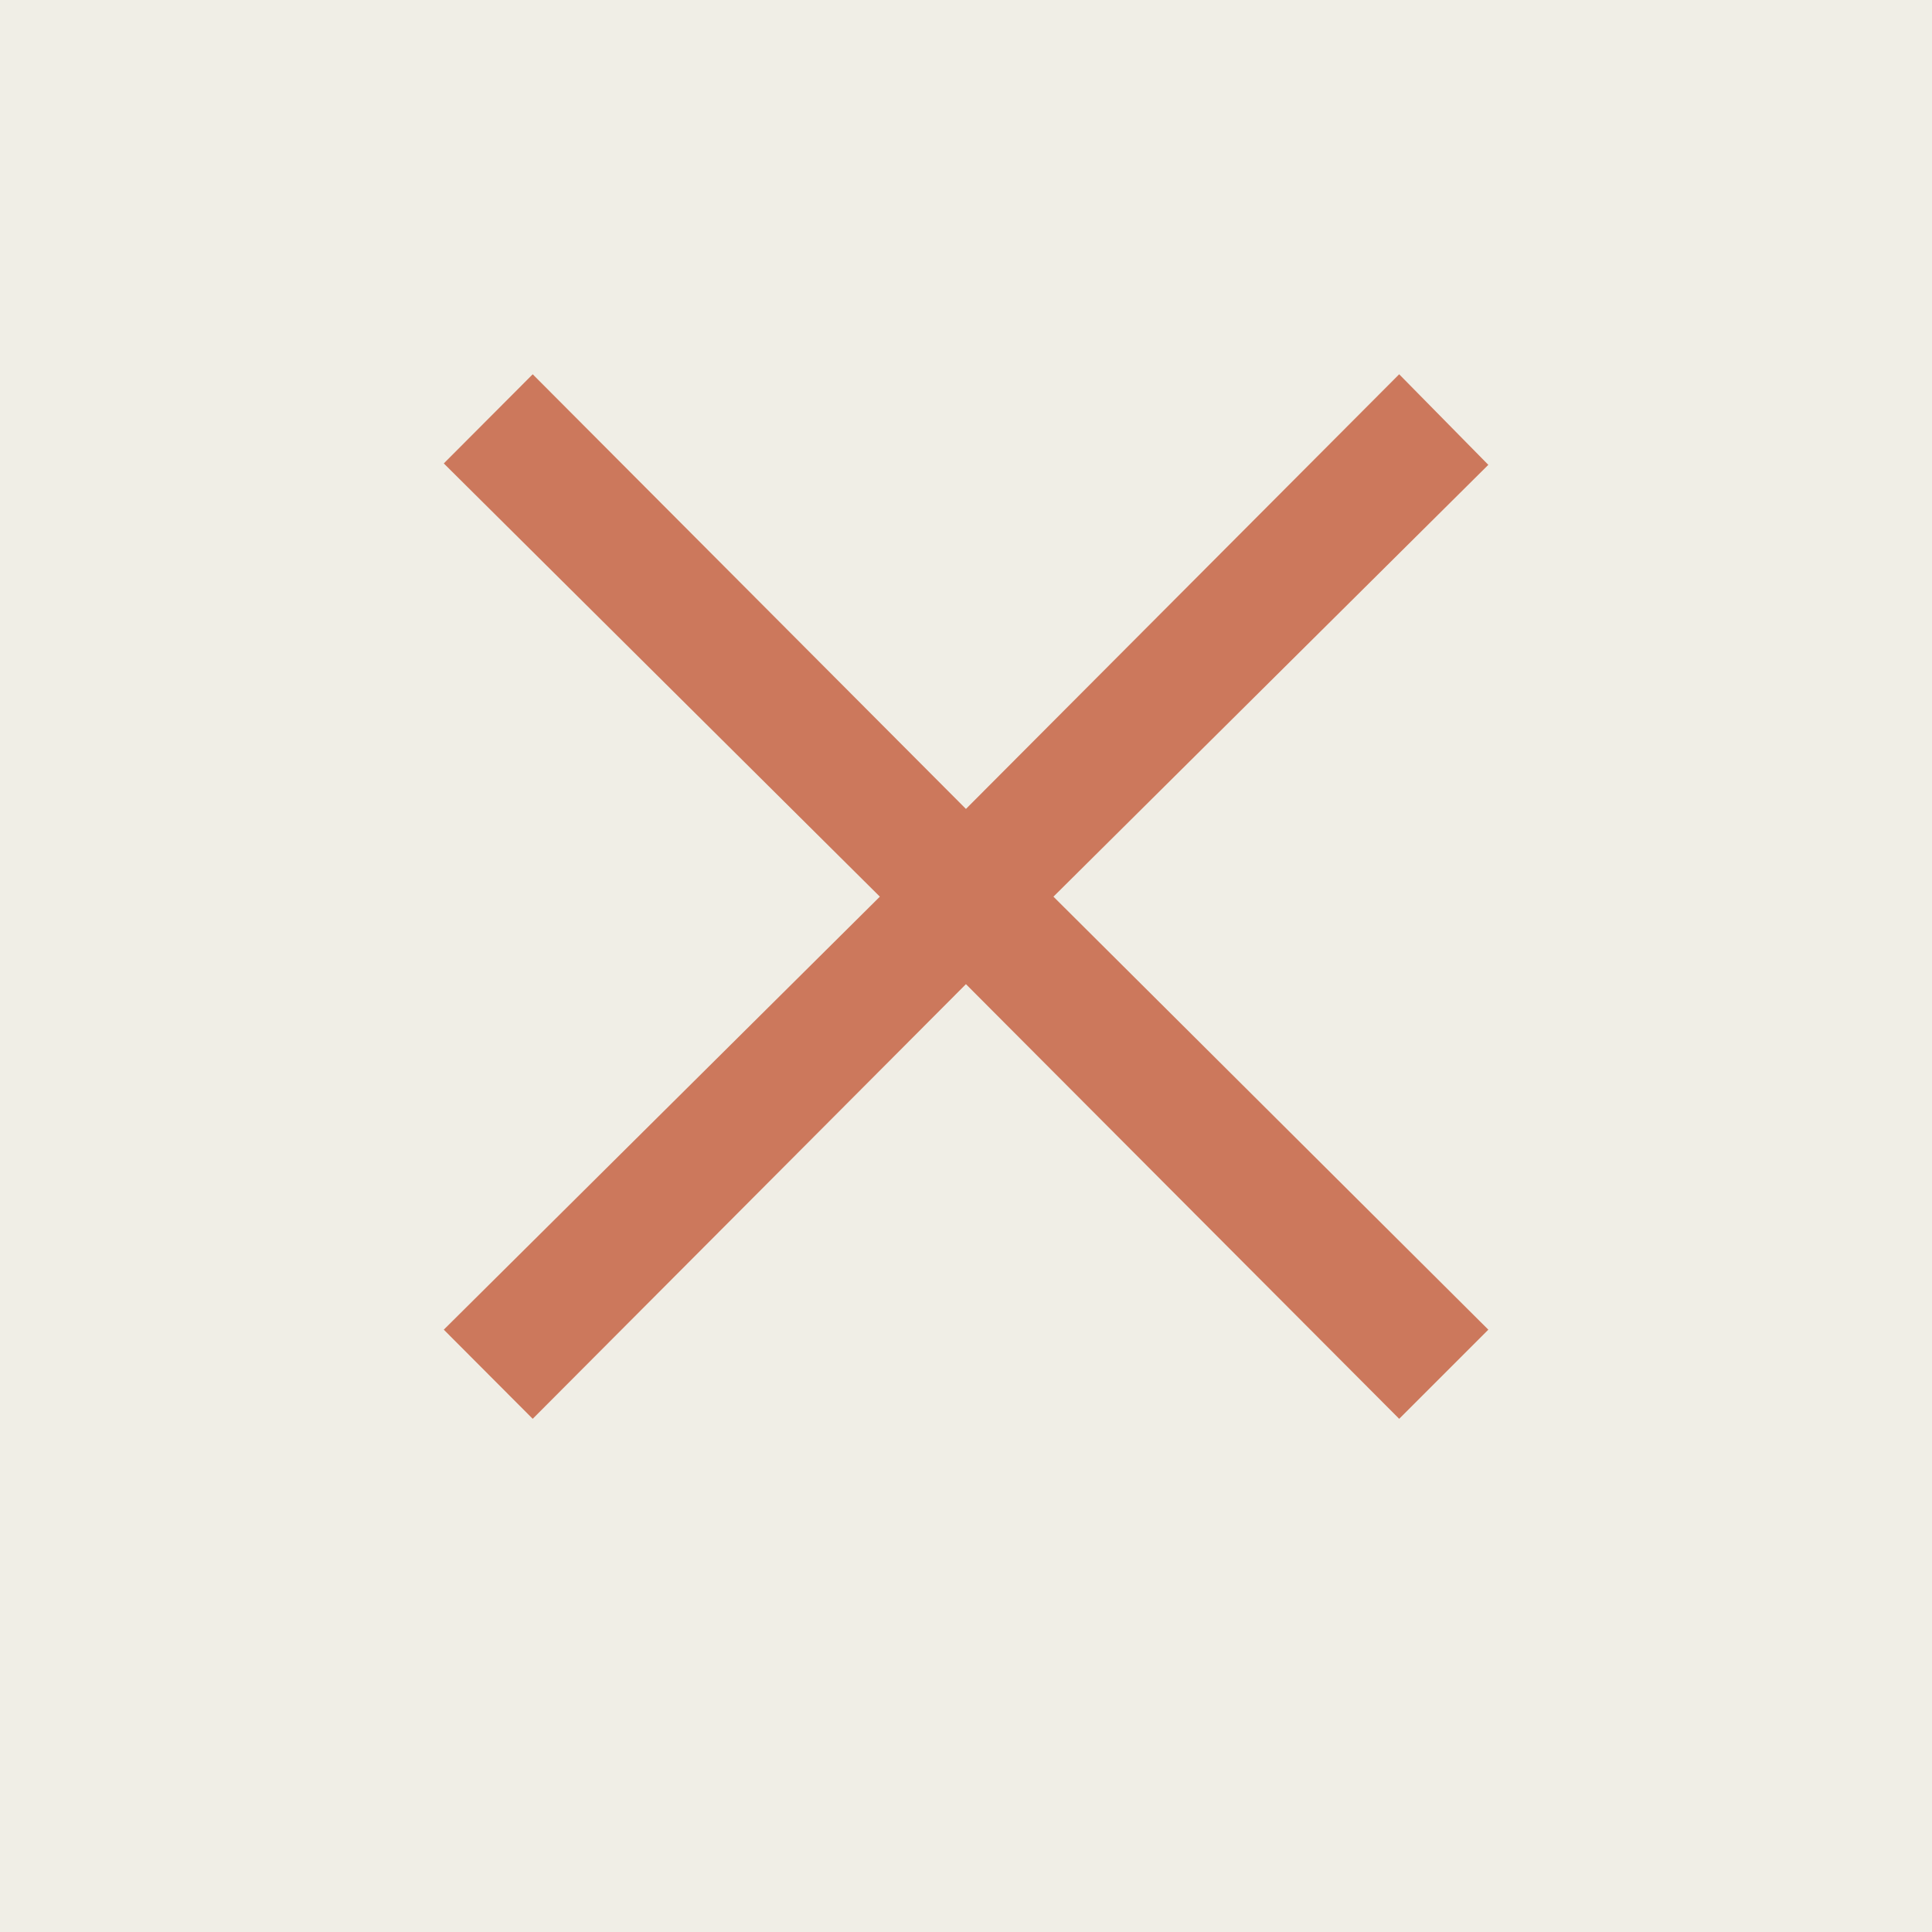
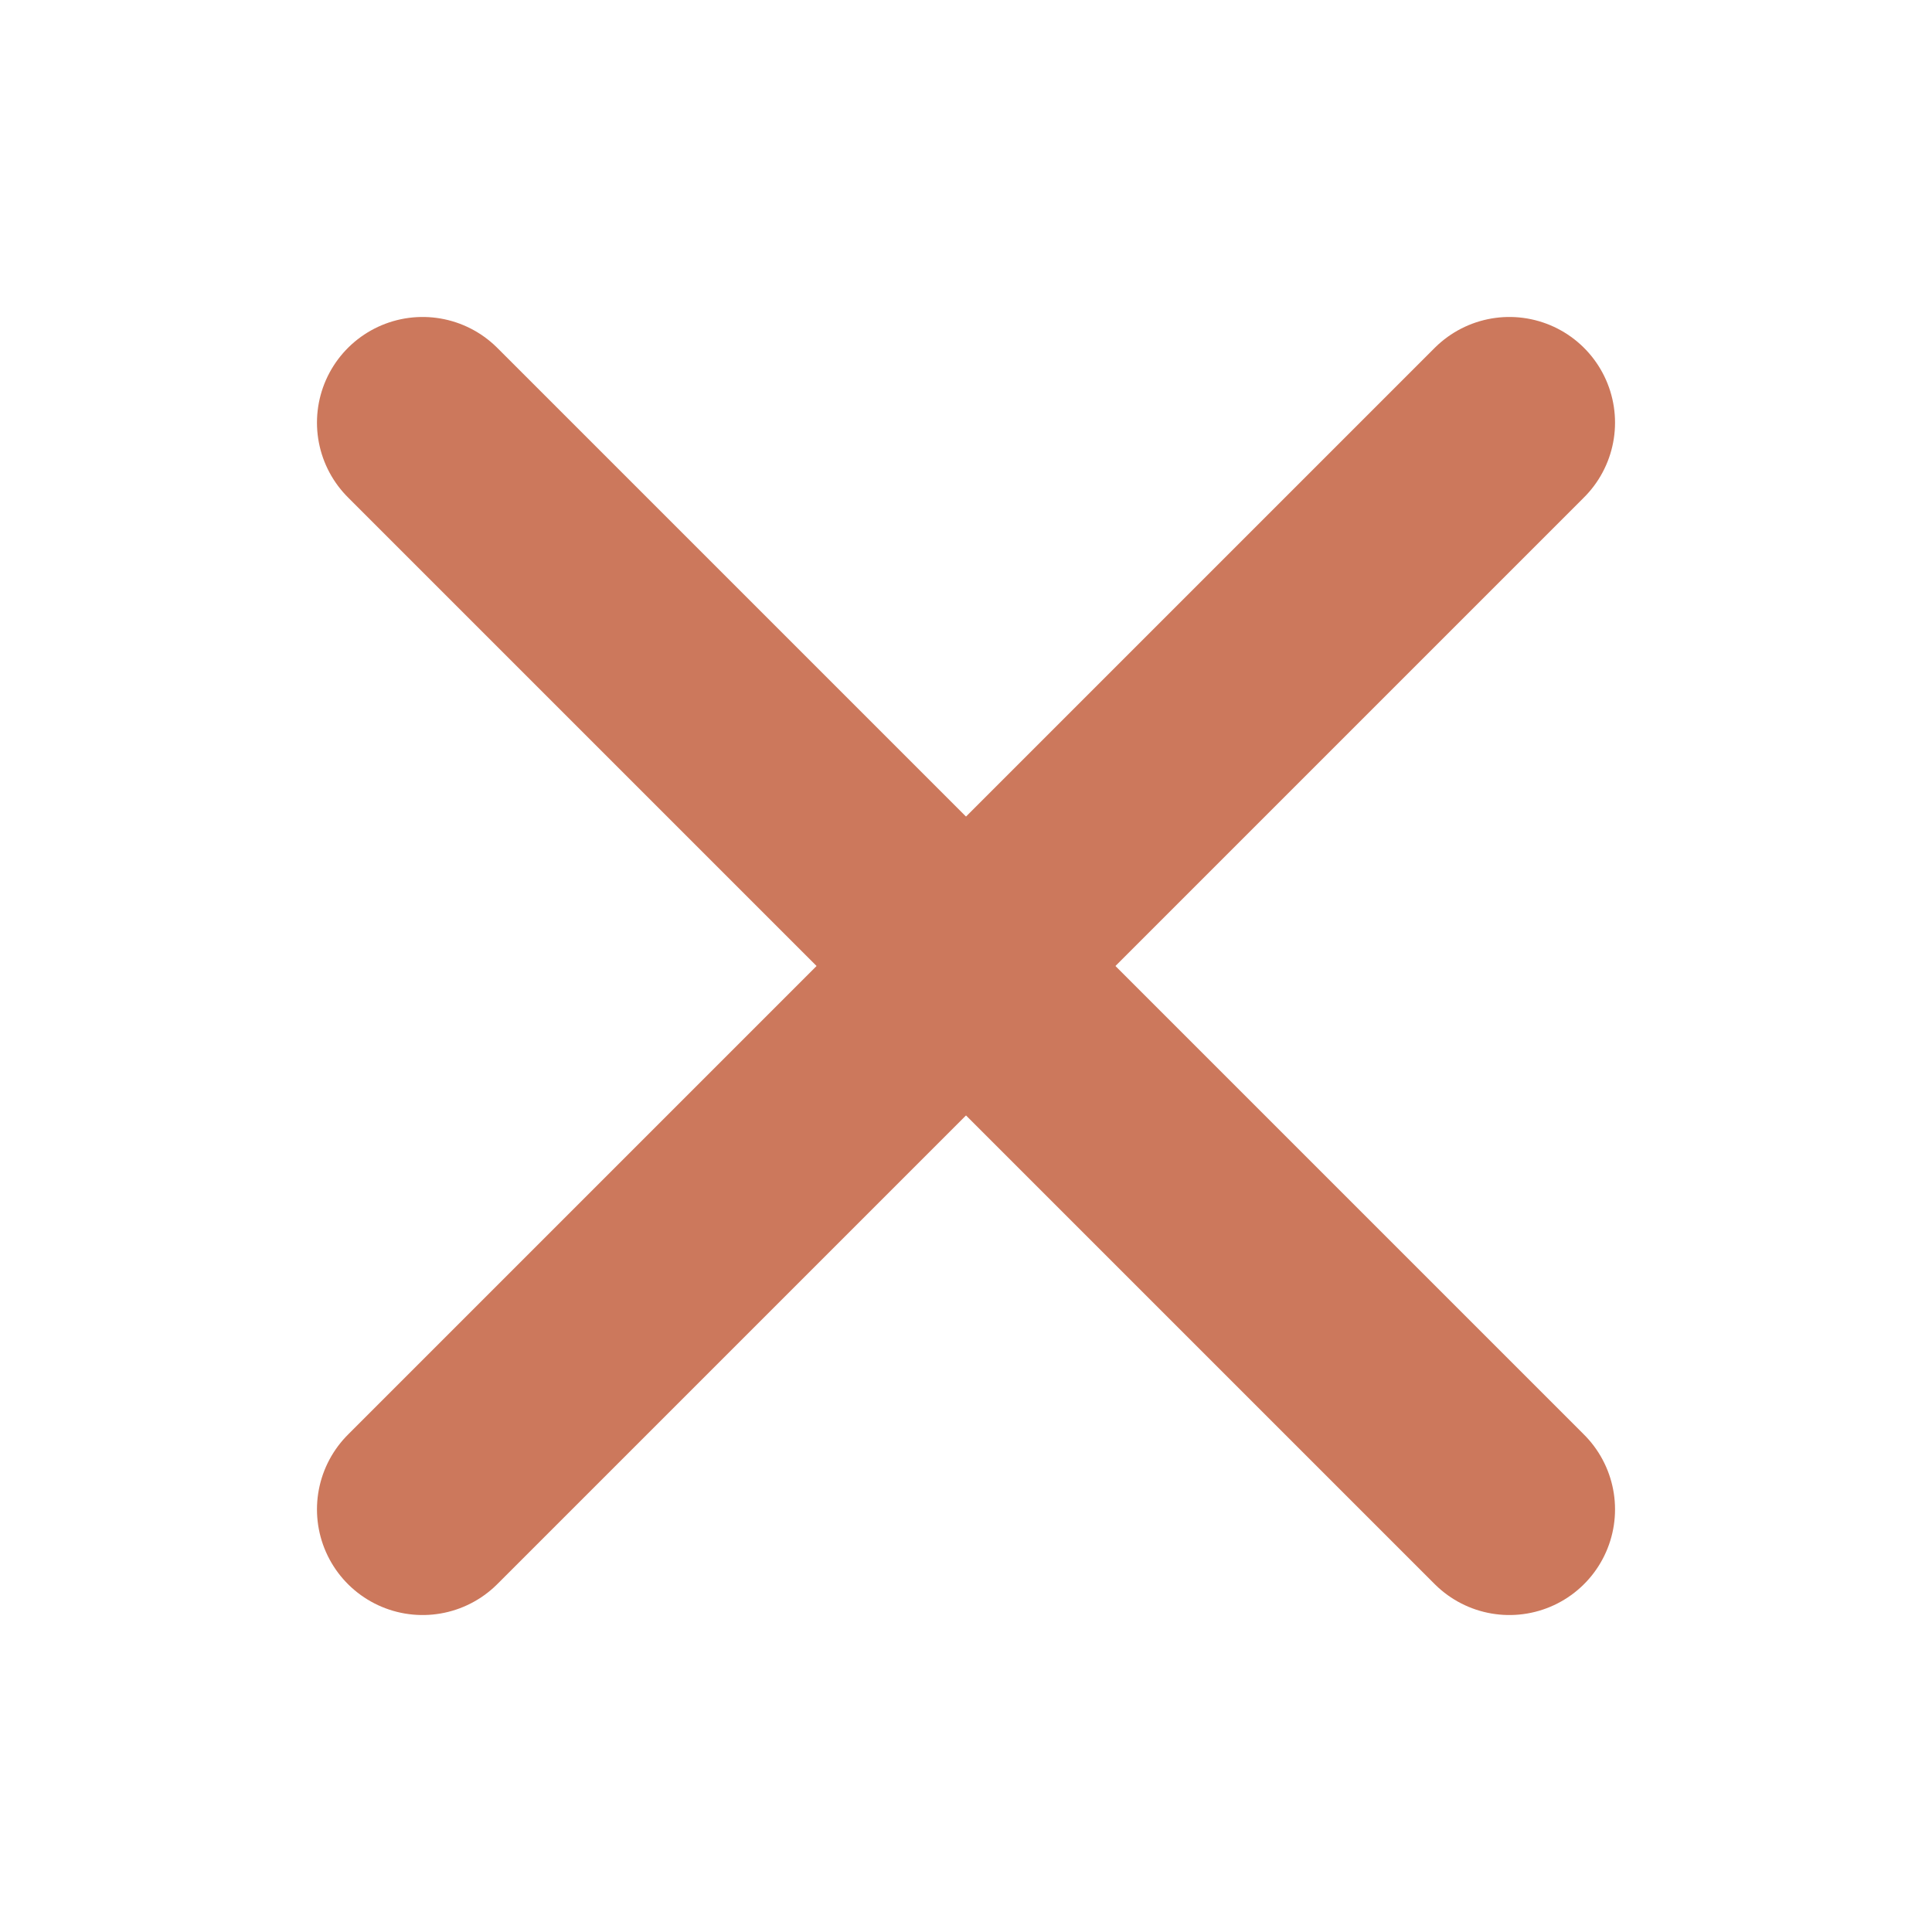
<svg xmlns="http://www.w3.org/2000/svg" viewBox="0 0 128 128">
-   <rect width="128" height="128" fill="#F0EEE6" />
-   <text x="64" y="64" text-anchor="middle" dominant-baseline="central" font-family="'Iowan Old Style','Hoefler Text','Apple Garamond',Georgia,'Times New Roman',serif" font-size="100" font-weight="500" fill="#CC785C">☓</text>
+   <g stroke="#CC785C" stroke-width="14" stroke-linecap="round" fill="none">
+     <line x1="28" y1="28" x2="100" y2="100" />
+     <line x1="100" y1="28" x2="28" y2="100" />
+   </g>
</svg>
